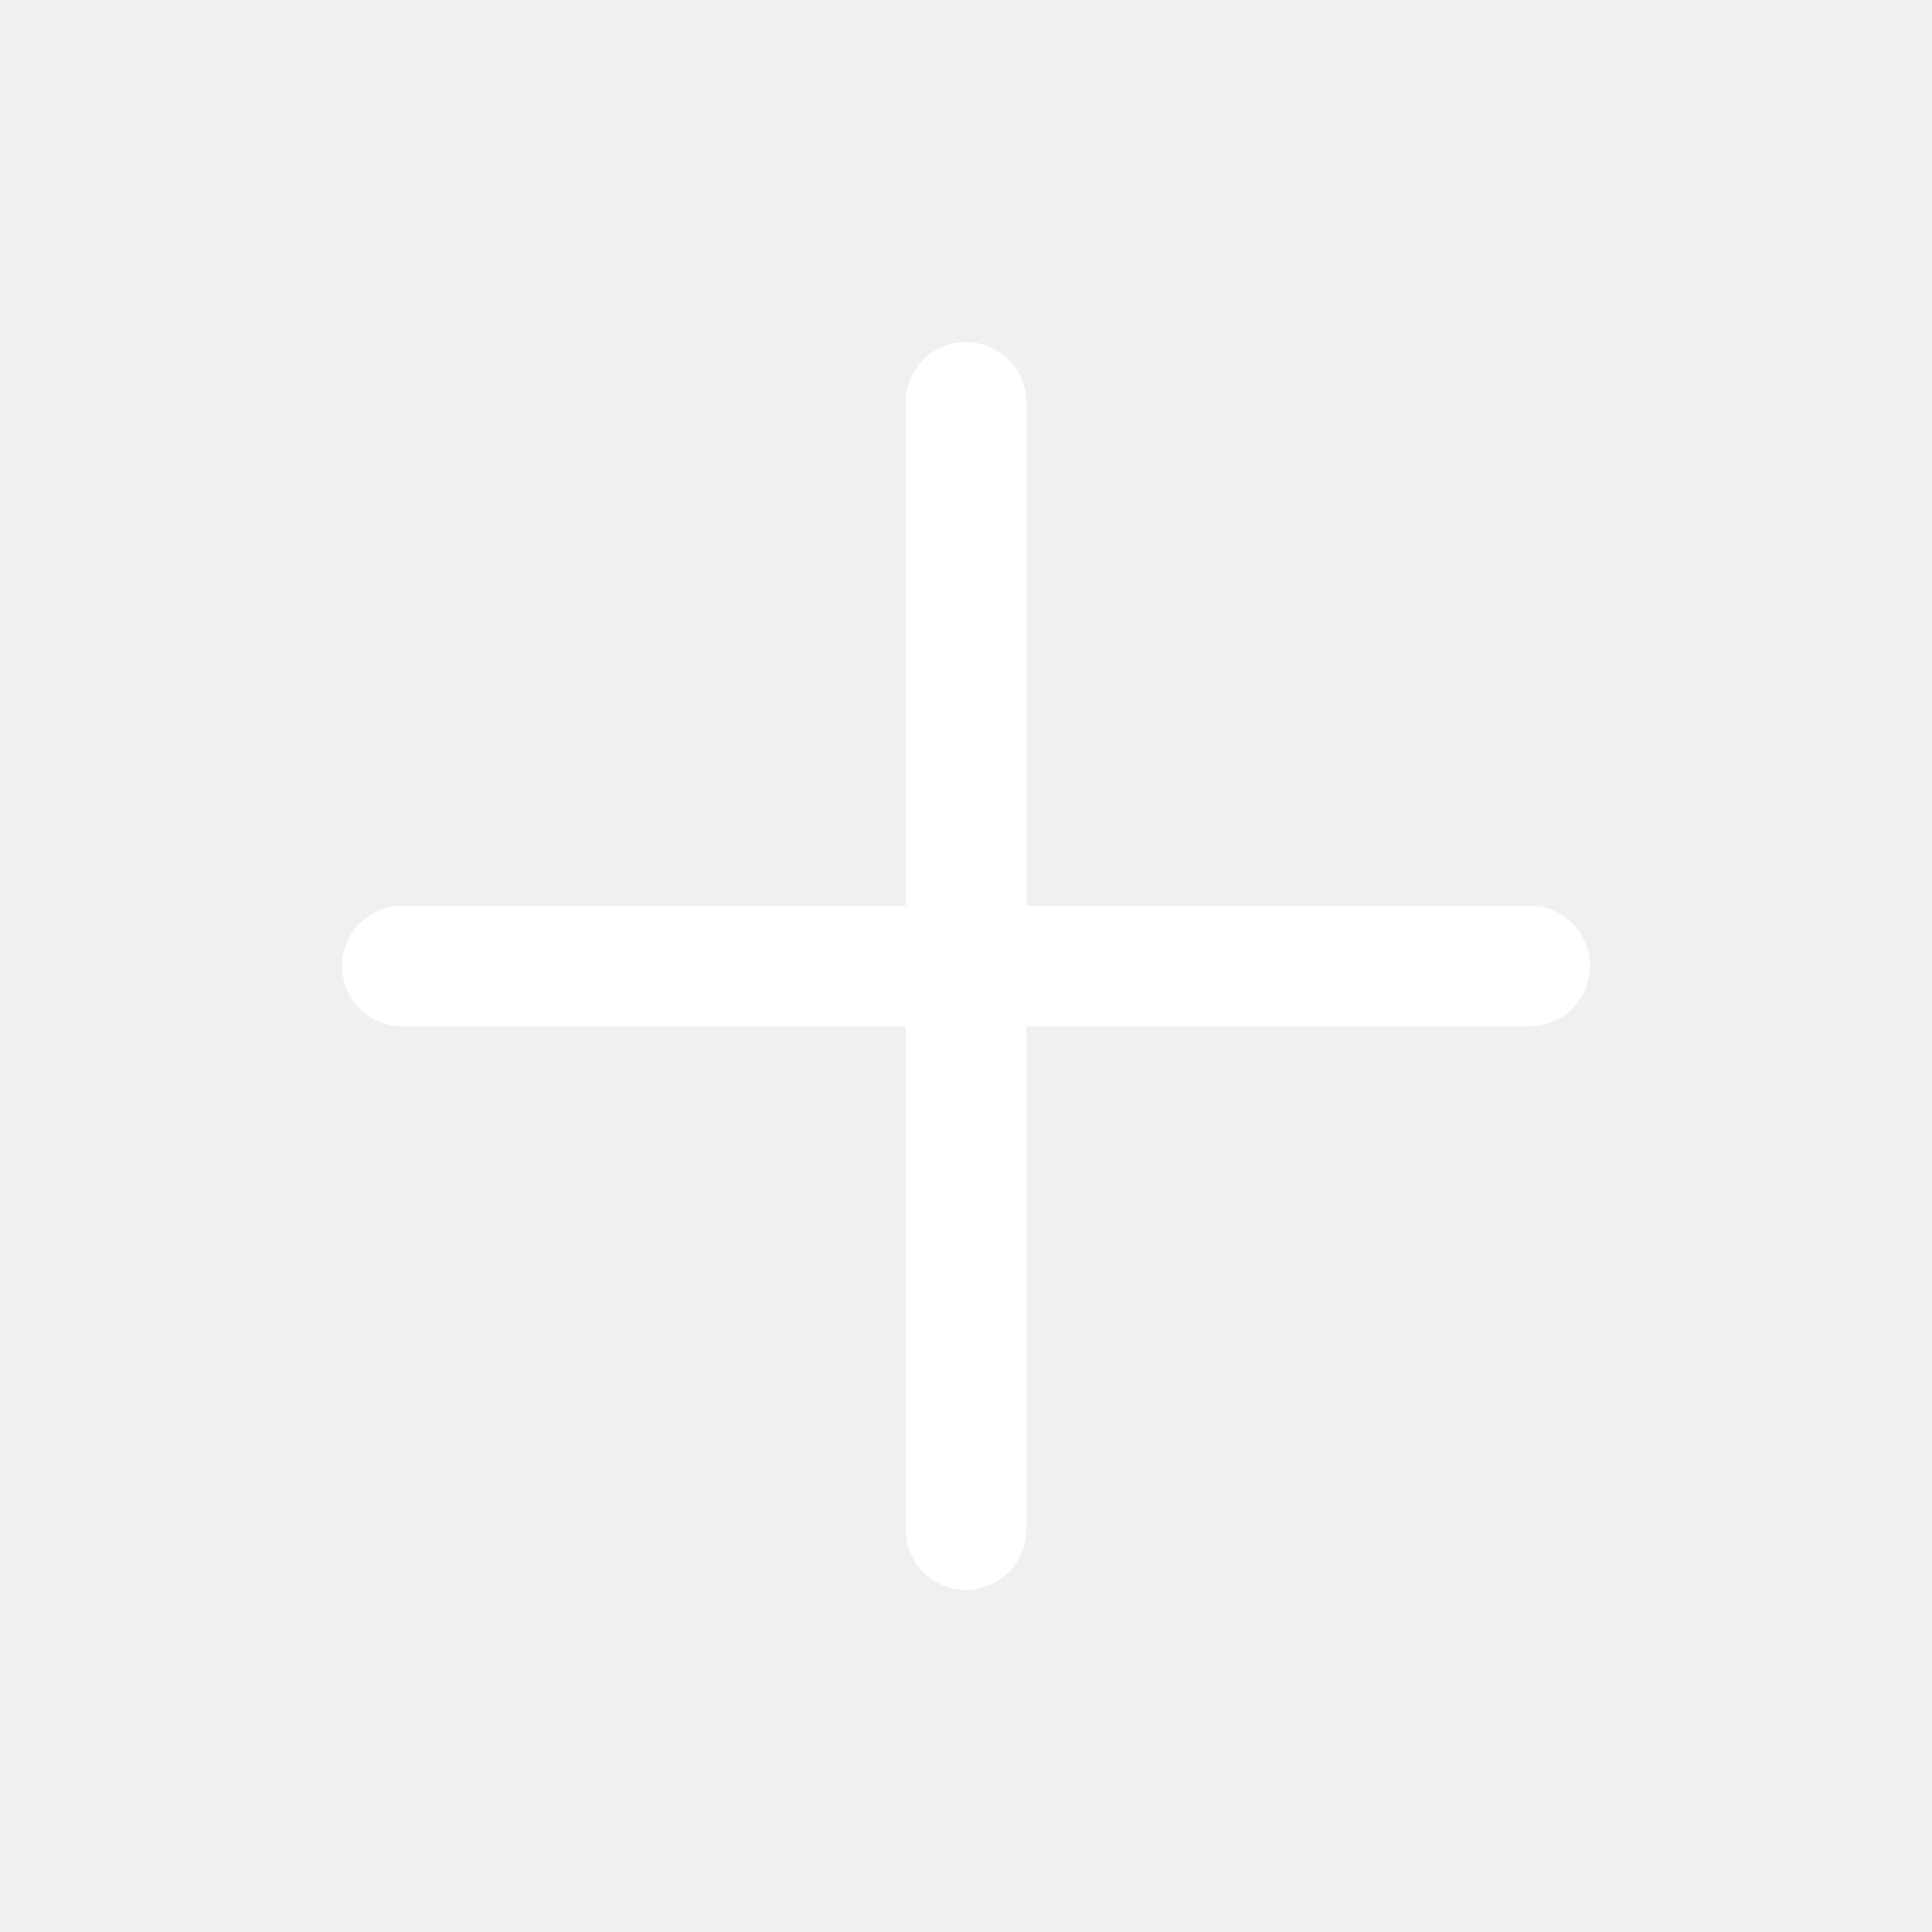
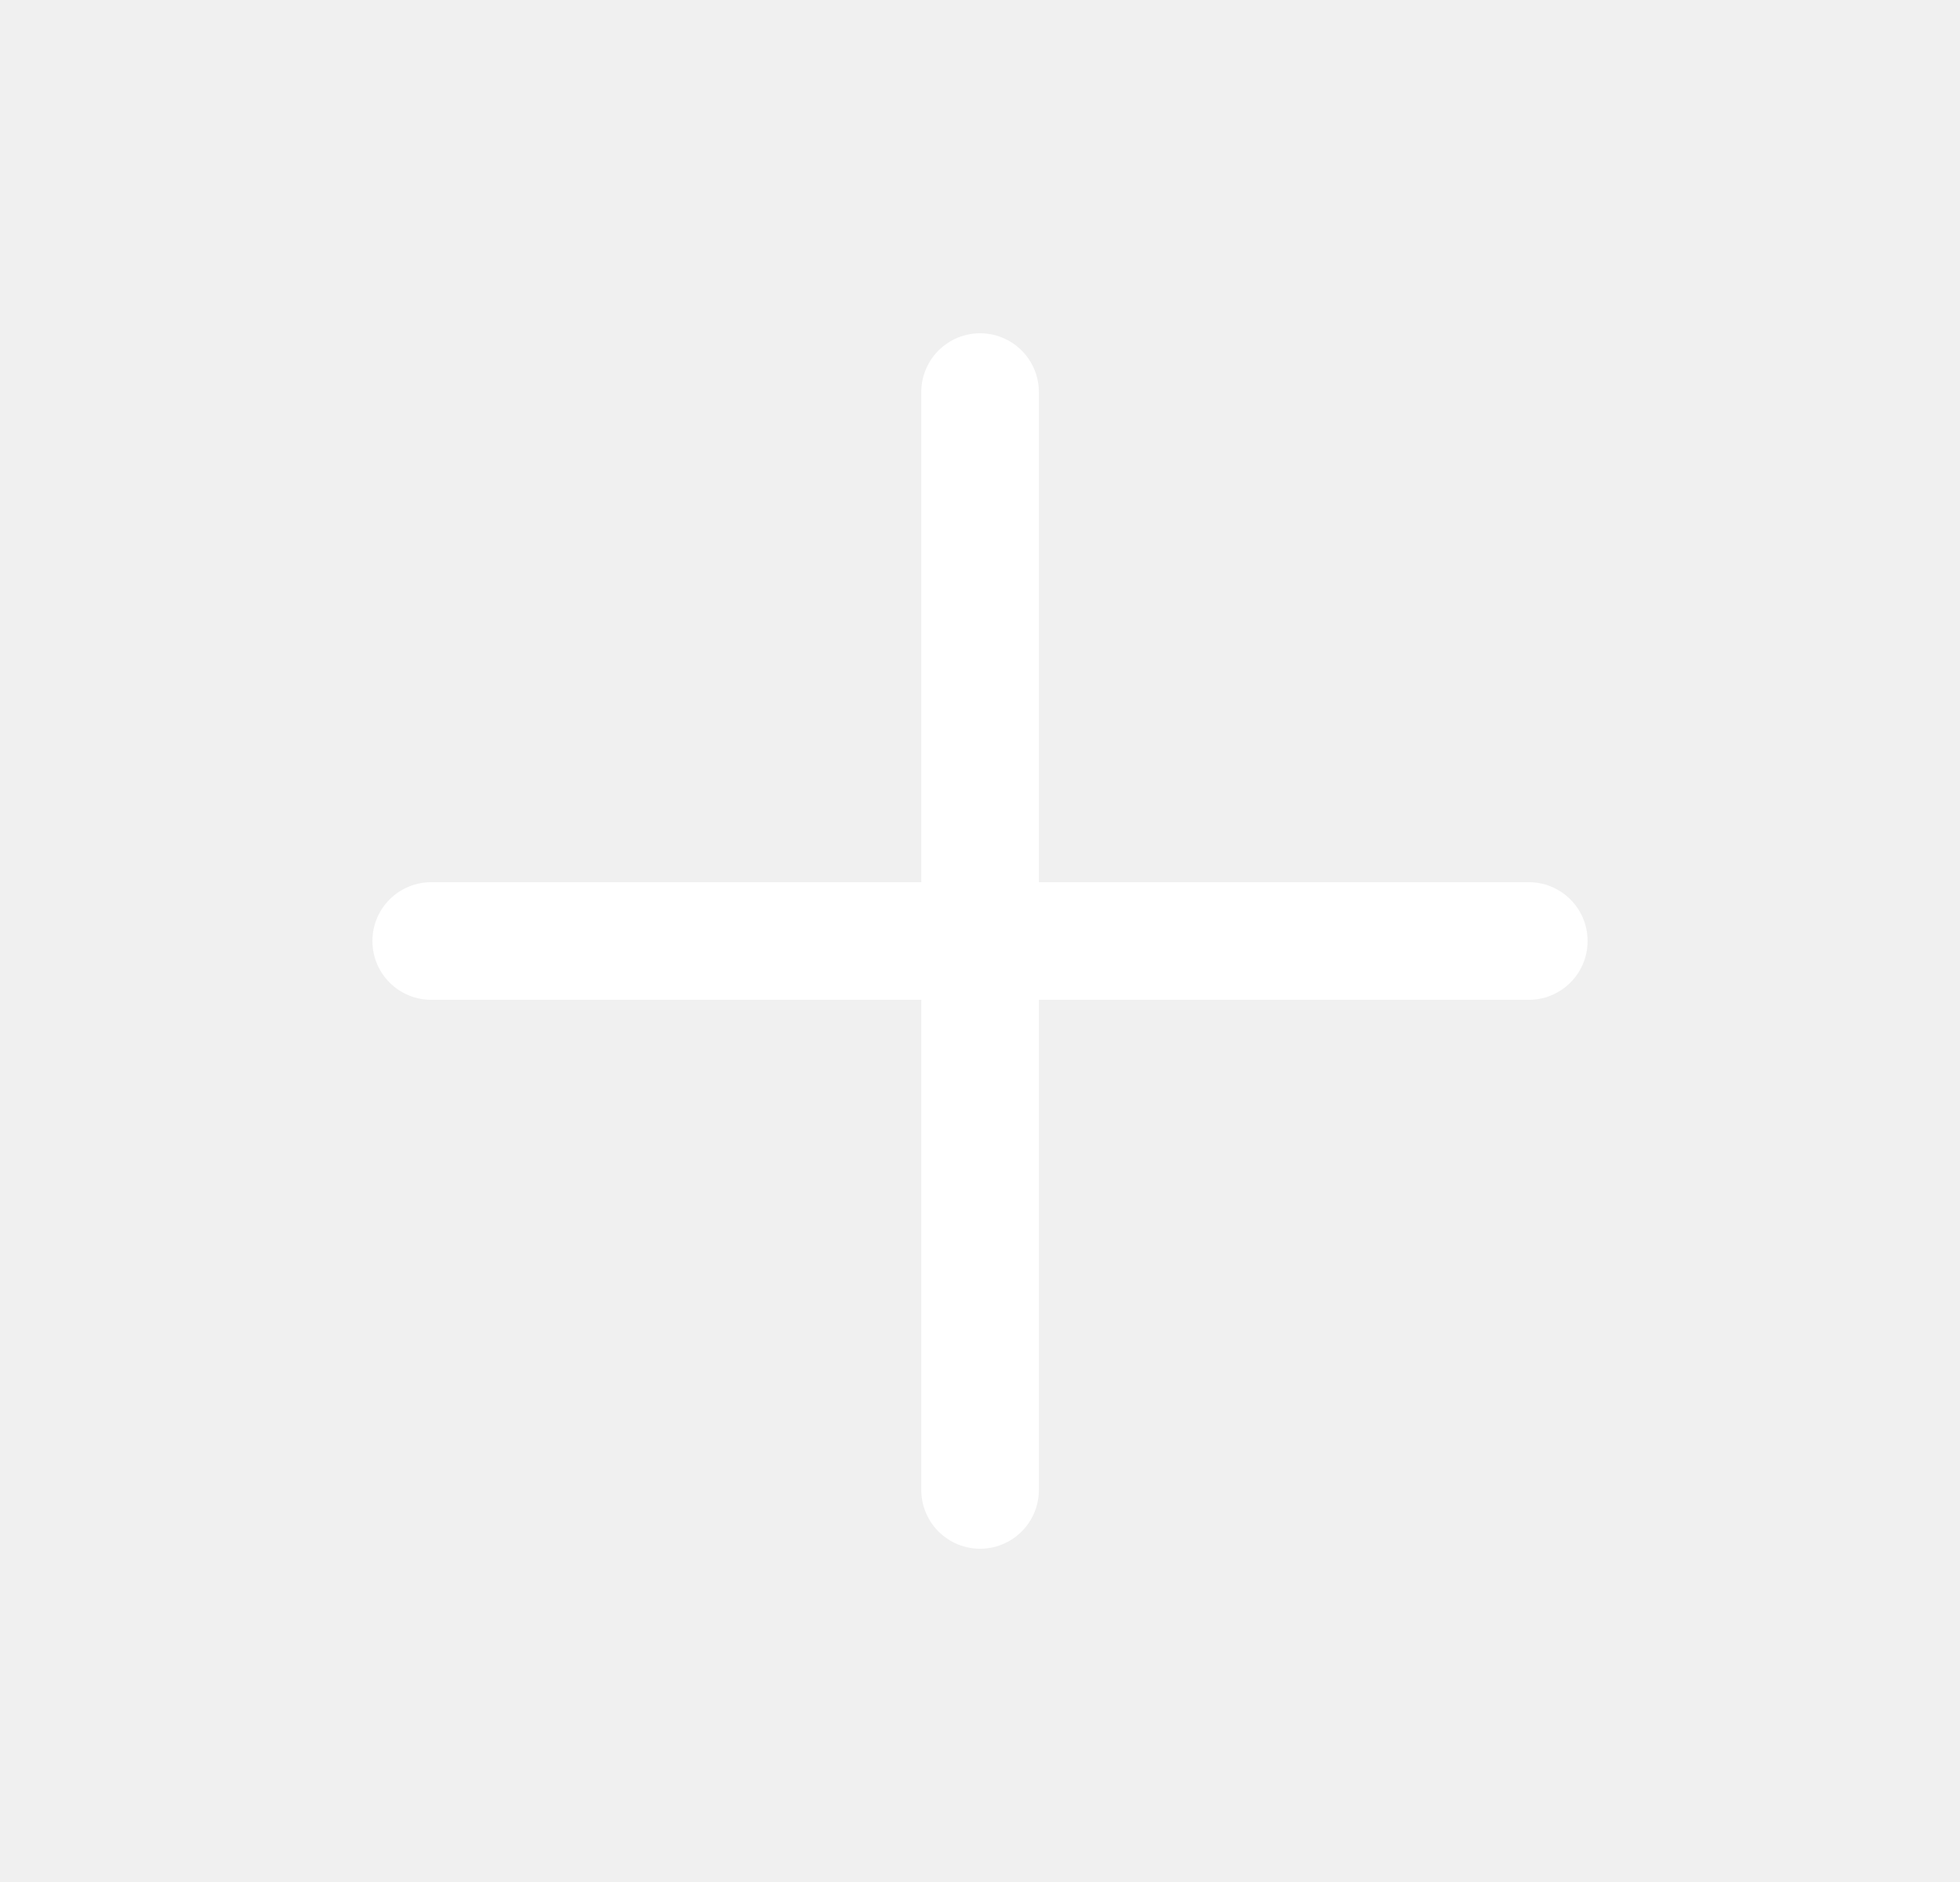
- <svg xmlns="http://www.w3.org/2000/svg" width="24" height="24" viewBox="0 0 24 24" fill="none">
+ <svg xmlns="http://www.w3.org/2000/svg" width="25" height="24" viewBox="0 0 25 24" fill="none">
  <g id="Icon/Normal/plus">
-     <path id="Icon" d="M12 5V19M5 12H19" stroke="white" stroke-width="1.5" stroke-linecap="round" stroke-linejoin="round" />
+     <path id="Icon" d="M12.501 5V19M5.5 12H19.5" stroke="white" stroke-width="1.5" stroke-linecap="round" stroke-linejoin="round" />
  </g>
</svg>
